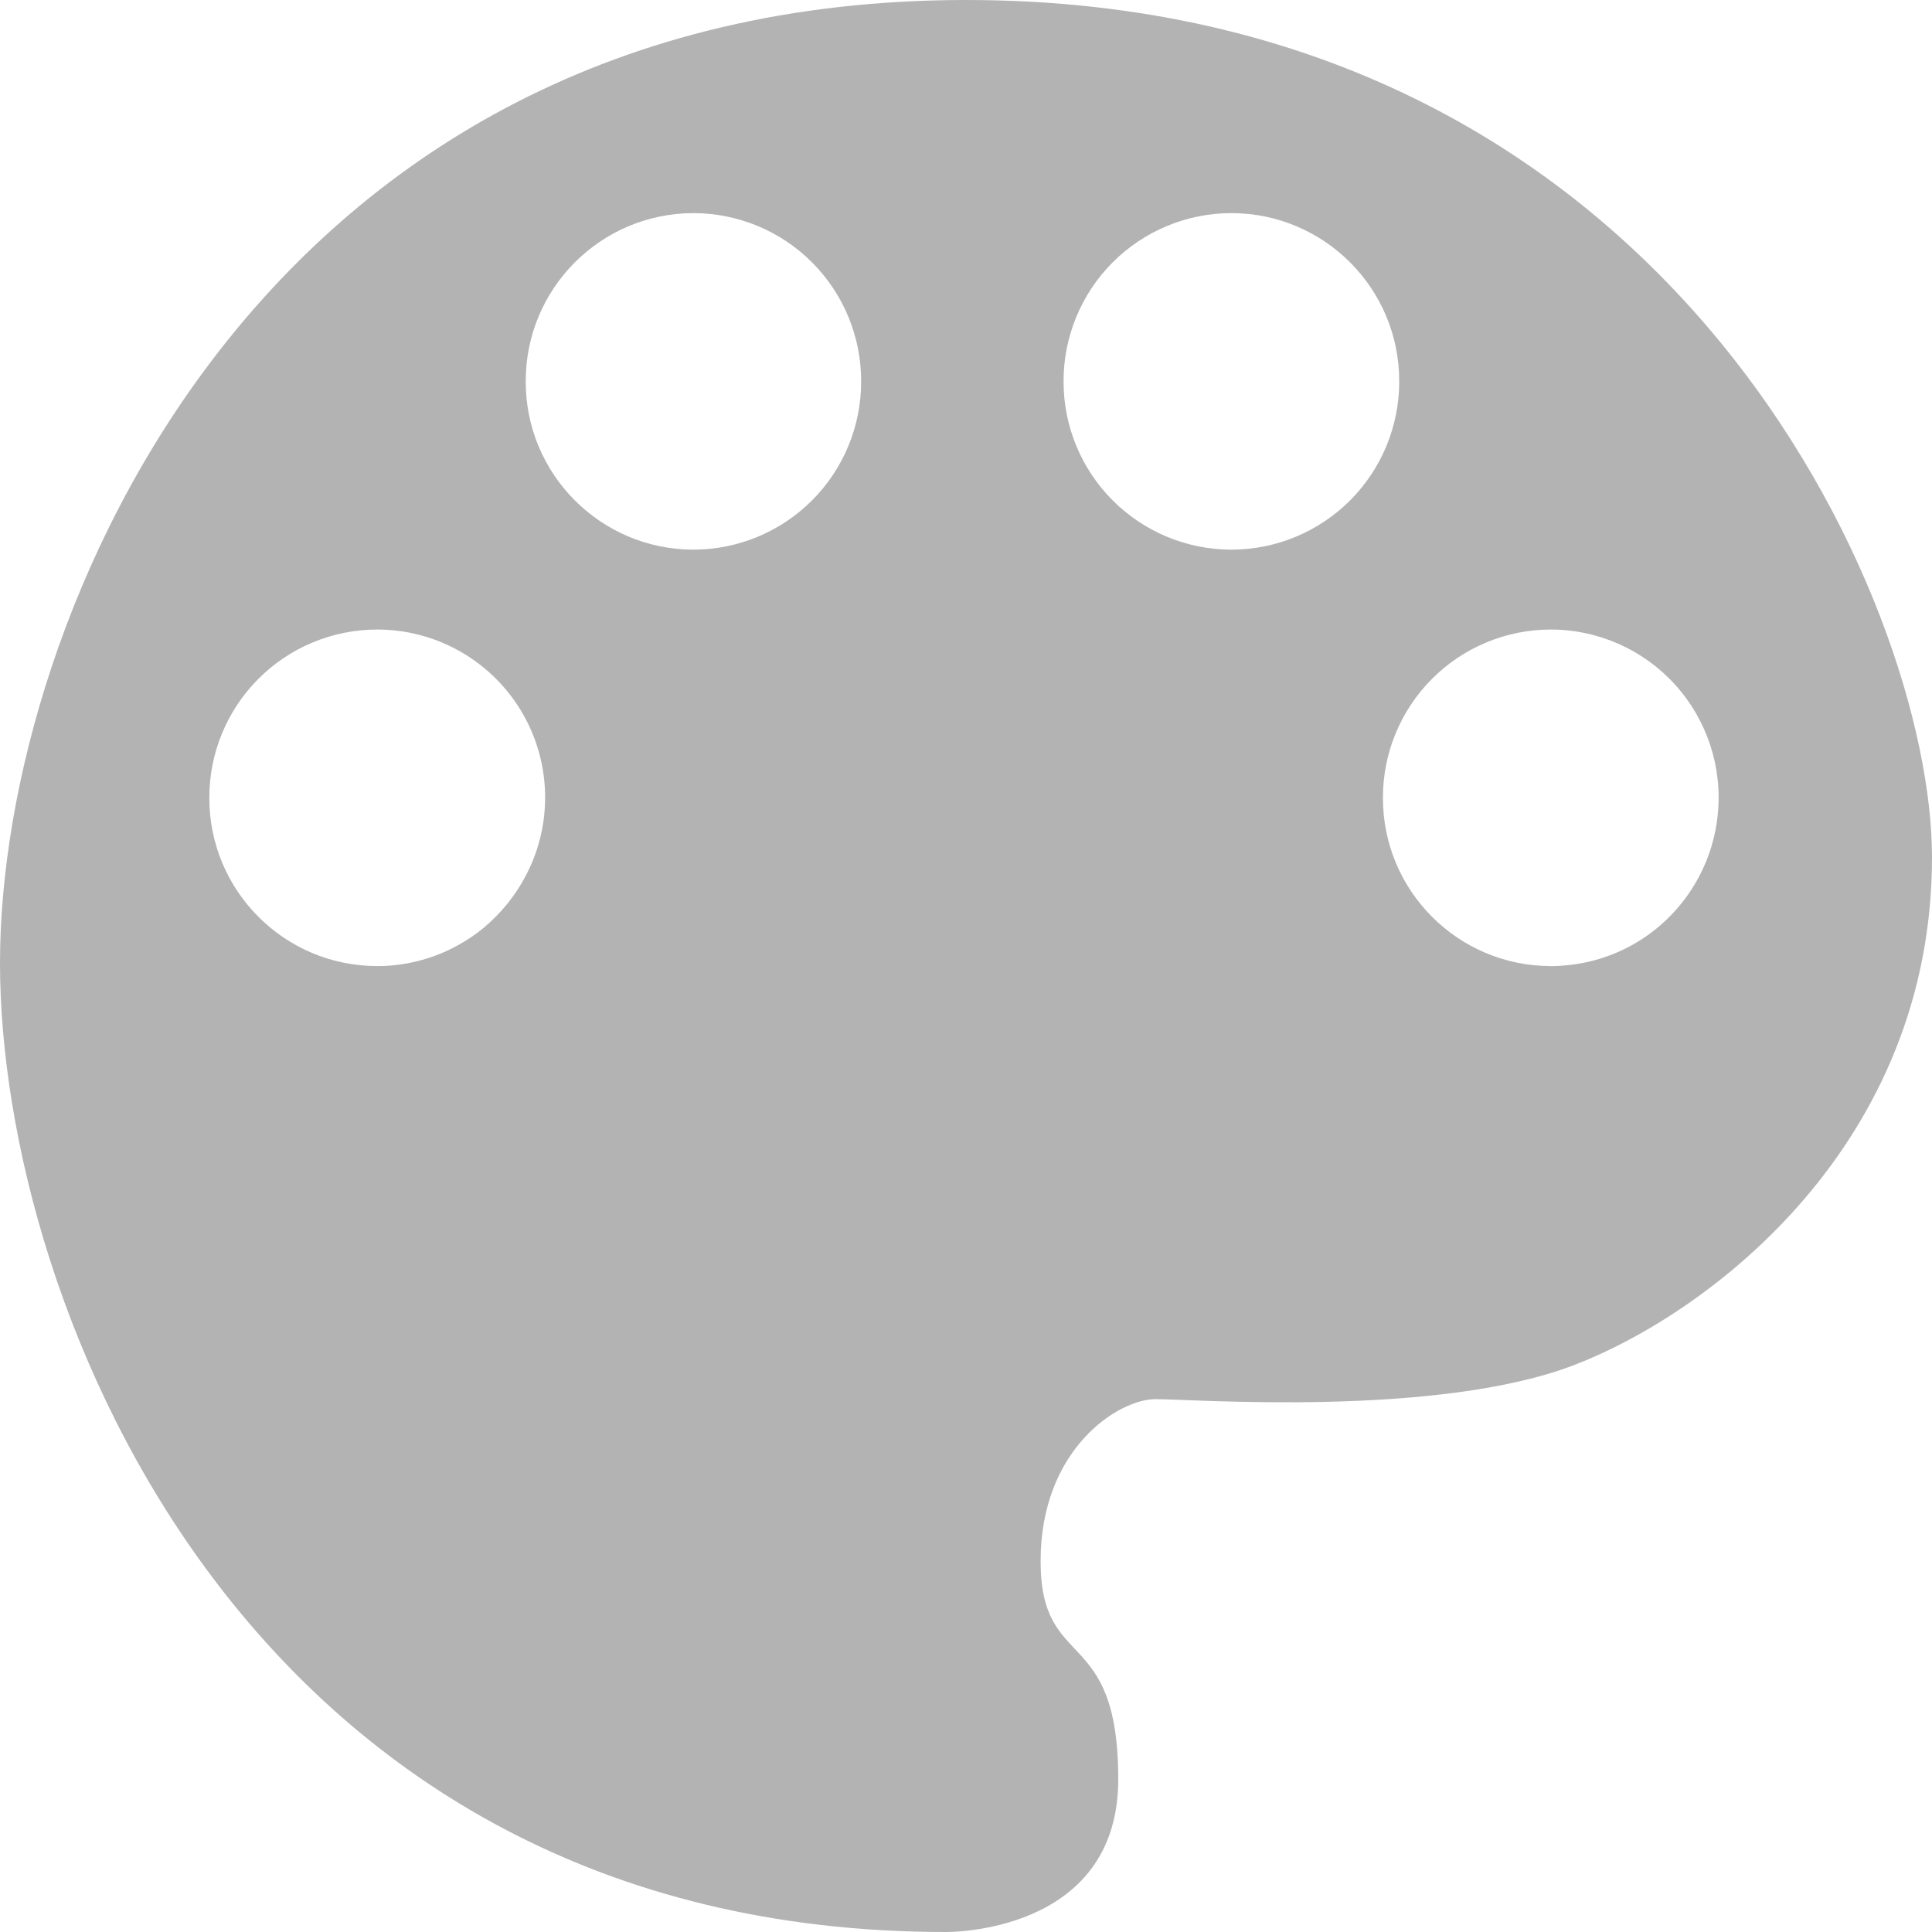
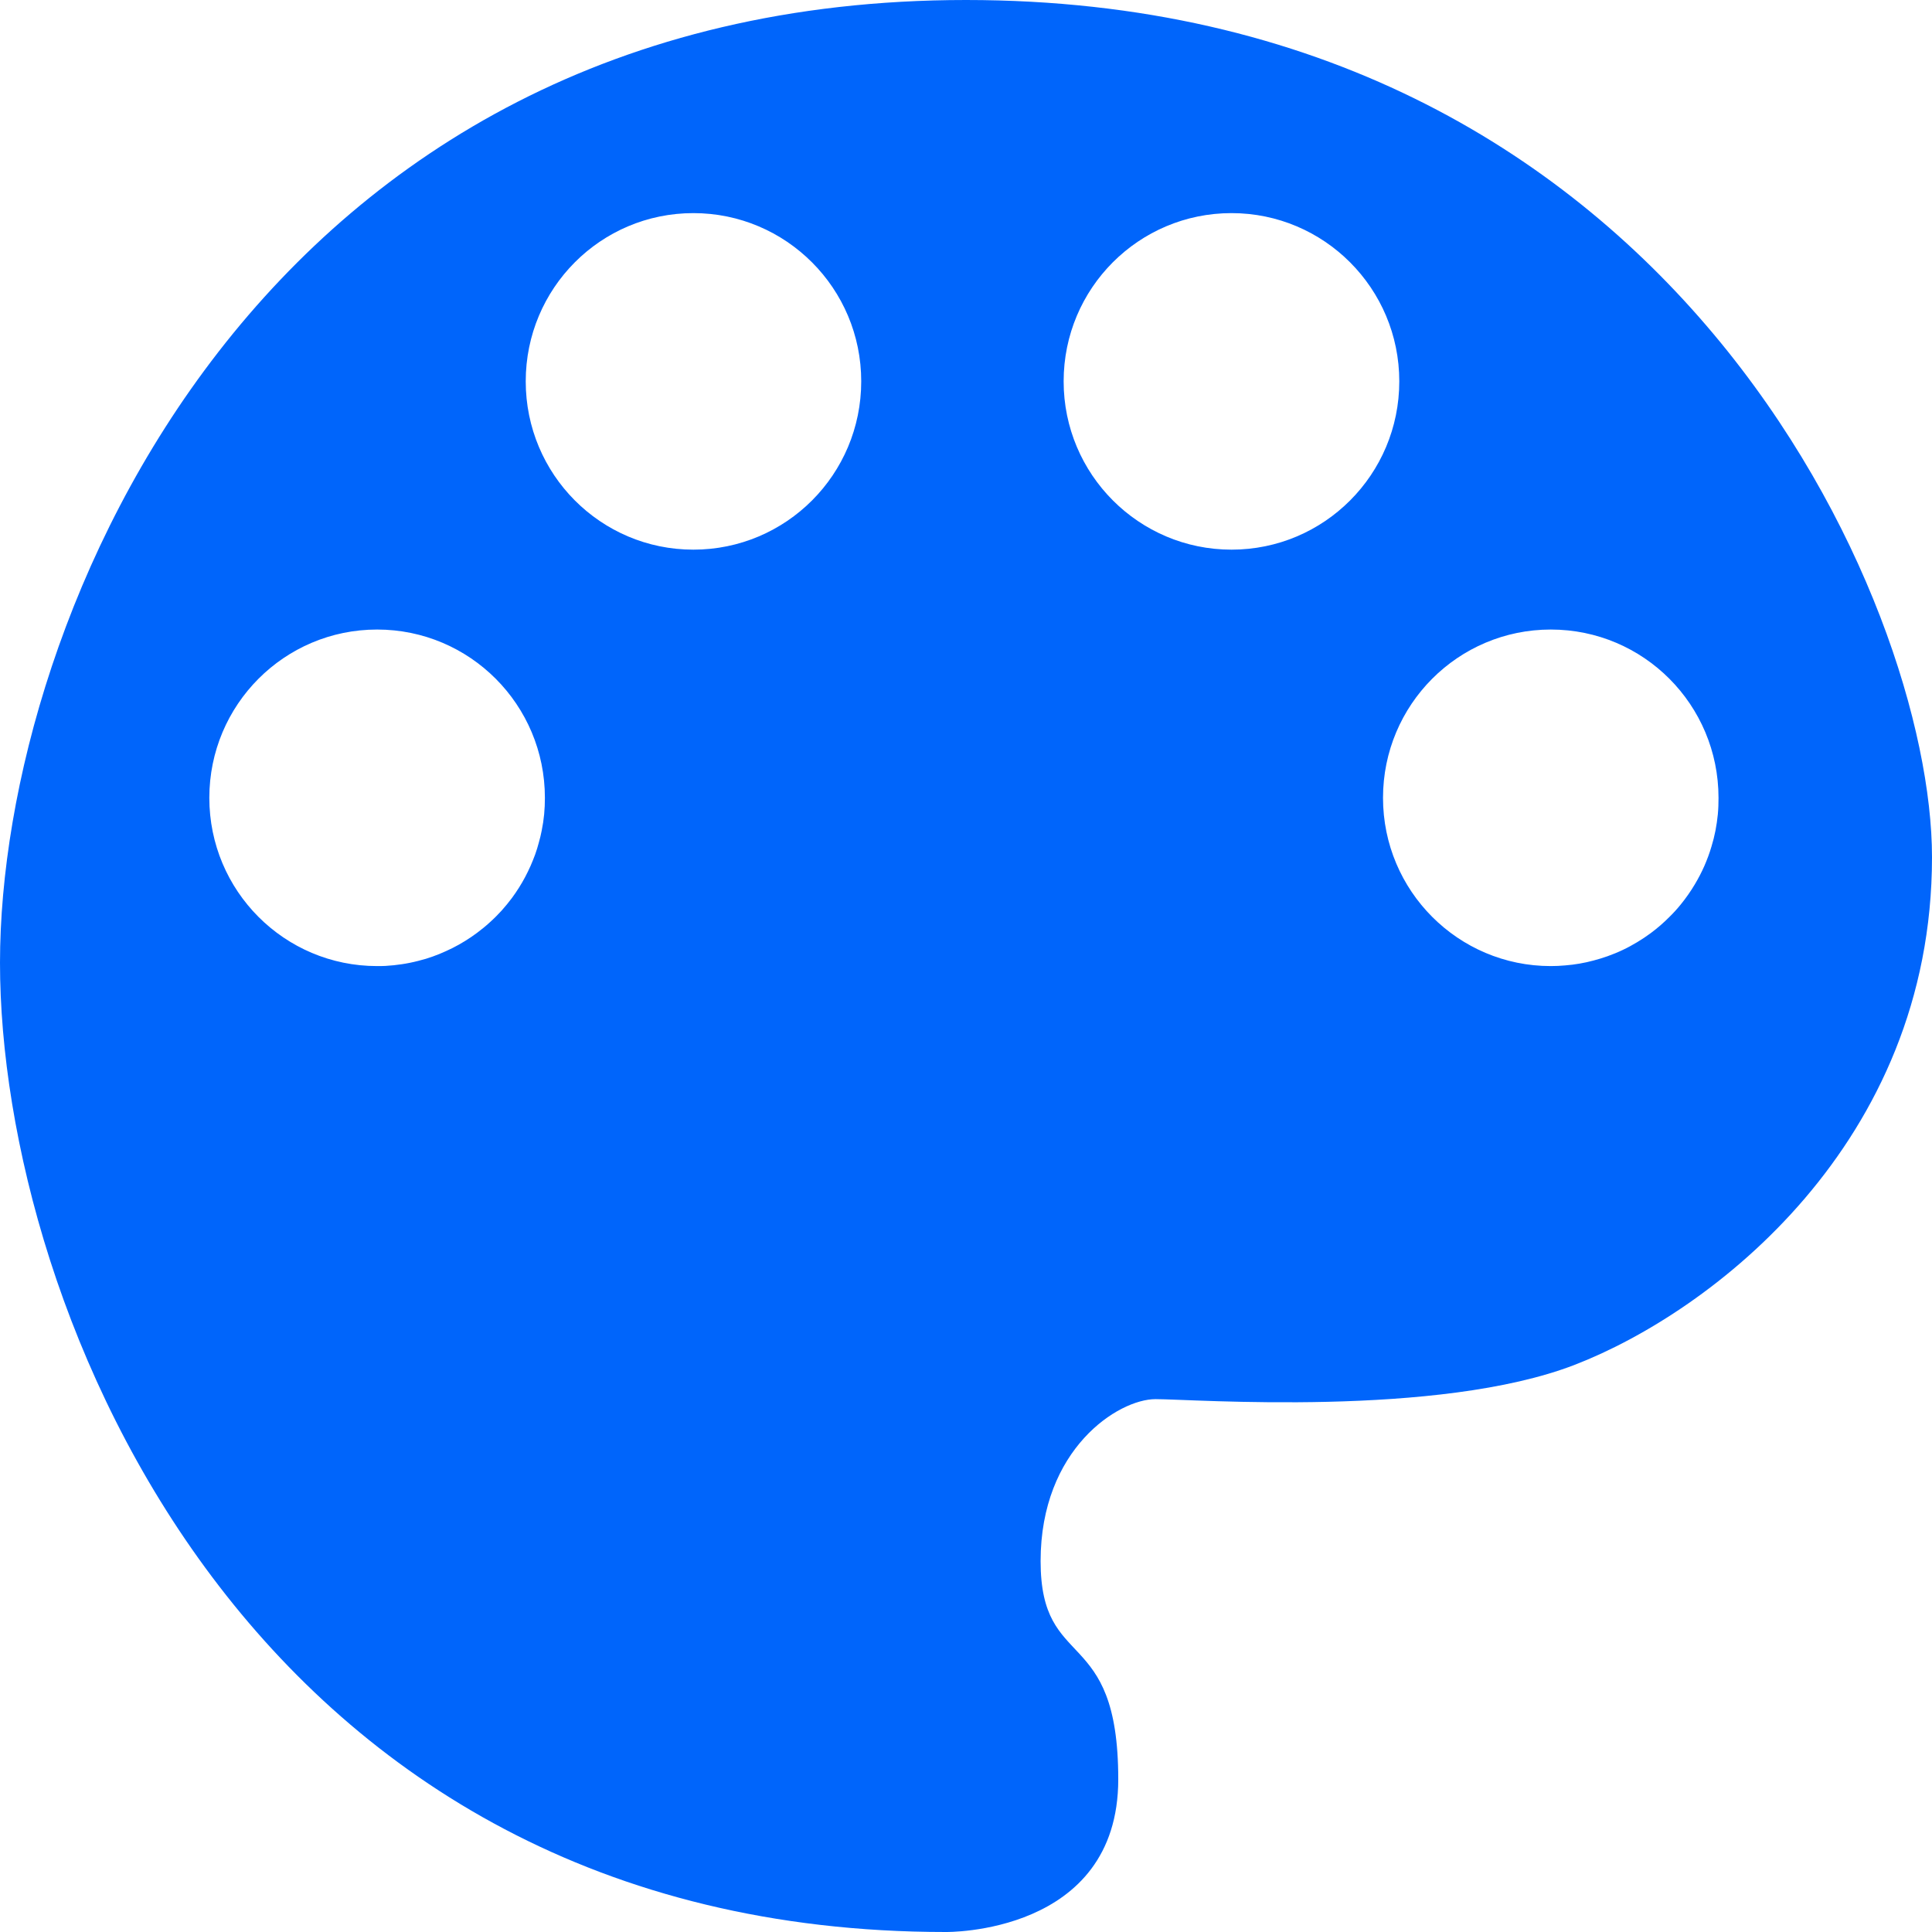
- <svg xmlns="http://www.w3.org/2000/svg" width="26" height="26" fill="none" viewBox="0 0 26 26">
-   <path fill="#000" d="M13 0C3.511 0 0 8.302 0 12.957S3.375 26 12.725 26c0 0 2.324.041 2.324-2.055s-1.045-1.428-1.045-2.936c0-1.51 1.045-2.18 1.547-2.18.503 0 3.804.25 5.644-.463 1.836-.71 4.805-2.974 4.805-6.831C26 8.137 22.49 0 13 0M5.075 13.001a2.26 2.26 0 0 1-2.258-2.264 2.26 2.26 0 0 1 2.258-2.265 2.26 2.26 0 0 1 2.065 3.181 2.3 2.3 0 0 1-.548.76 2 2 0 0 1-.331.25 2.24 2.24 0 0 1-.963.327 2 2 0 0 1-.223.011m4.256-5.604a2.26 2.26 0 0 1-2.256-2.265A2.26 2.26 0 0 1 9.33 2.868a2.26 2.26 0 0 1 2.259 2.264A2.26 2.26 0 0 1 9.33 7.397m7.242 0a2.26 2.26 0 0 1-2.259-2.265 2.26 2.26 0 0 1 2.259-2.264 2.26 2.26 0 0 1 2.258 2.264 2.26 2.26 0 0 1-2.258 2.265m4.296 5.604a2.26 2.26 0 0 1-2.257-2.264 2.26 2.26 0 0 1 2.258-2.265 2.26 2.26 0 0 1 2.248 2.486 2.2 2.2 0 0 1-.086.435 2.27 2.27 0 0 1-.815 1.162 2.24 2.24 0 0 1-1.153.437q-.096.01-.194.01" opacity=".3" />
+ <svg xmlns="http://www.w3.org/2000/svg" width="26" height="26" viewBox="0 0 26 26" fill="none">
+   <path d="M13 0C3.511 0 0 8.302 0 12.957C0 17.613 3.375 26 12.725 26C12.725 26 15.049 26.041 15.049 23.945C15.049 21.848 14.004 22.517 14.004 21.009C14.004 19.499 15.049 18.829 15.551 18.829C16.054 18.829 19.355 19.079 21.195 18.366C23.031 17.655 26 15.392 26 11.535C26 8.137 22.489 0 13 0ZM5.075 13.001C3.827 13.001 2.817 11.989 2.817 10.737C2.817 9.485 3.827 8.472 5.075 8.472C6.323 8.472 7.333 9.485 7.333 10.737C7.333 10.811 7.33 10.884 7.323 10.958C7.316 11.031 7.305 11.105 7.29 11.178C7.28 11.232 7.266 11.287 7.251 11.34C7.237 11.393 7.221 11.446 7.202 11.499C7.183 11.551 7.162 11.602 7.14 11.653C7.117 11.704 7.093 11.754 7.067 11.803C7.015 11.901 6.956 11.994 6.89 12.084C6.846 12.143 6.799 12.2 6.75 12.255C6.7 12.31 6.647 12.363 6.592 12.412C6.538 12.462 6.48 12.509 6.421 12.553C6.369 12.592 6.316 12.628 6.261 12.662C6.206 12.696 6.15 12.728 6.092 12.757C6.034 12.786 5.974 12.813 5.914 12.838C5.854 12.862 5.794 12.884 5.732 12.903C5.697 12.913 5.661 12.923 5.625 12.932C5.589 12.941 5.552 12.95 5.516 12.957C5.443 12.972 5.371 12.982 5.298 12.99C5.261 12.993 5.223 12.997 5.186 12.999C5.149 13.001 5.112 13.001 5.075 13.001ZM9.331 7.397C8.084 7.397 7.075 6.384 7.075 5.132C7.075 3.88 8.084 2.868 9.331 2.868C10.577 2.868 11.59 3.88 11.59 5.132C11.59 6.385 10.579 7.397 9.331 7.397ZM16.573 7.397C15.327 7.397 14.314 6.384 14.314 5.132C14.314 3.88 15.325 2.868 16.573 2.868C17.818 2.868 18.831 3.88 18.831 5.132C18.831 6.385 17.82 7.397 16.573 7.397ZM20.869 13.001C19.624 13.001 18.612 11.989 18.612 10.737C18.612 9.485 19.622 8.472 20.87 8.472C22.118 8.472 23.127 9.485 23.127 10.737C23.127 10.811 23.125 10.884 23.118 10.958C23.111 11.031 23.1 11.105 23.086 11.178C23.072 11.25 23.054 11.322 23.032 11.393C23.006 11.482 22.973 11.57 22.936 11.655C22.899 11.739 22.856 11.821 22.809 11.9C22.752 11.996 22.688 12.087 22.618 12.173C22.571 12.231 22.522 12.285 22.469 12.337C22.391 12.416 22.307 12.489 22.217 12.556C22.158 12.6 22.096 12.641 22.033 12.679C21.969 12.717 21.905 12.753 21.838 12.784C21.771 12.816 21.702 12.844 21.632 12.869C21.571 12.891 21.509 12.909 21.446 12.926C21.384 12.943 21.32 12.957 21.256 12.968C21.193 12.979 21.129 12.987 21.064 12.992C21 12.998 20.935 13.001 20.87 13.001L20.869 13.001Z" fill="#0065FB" />
</svg>
